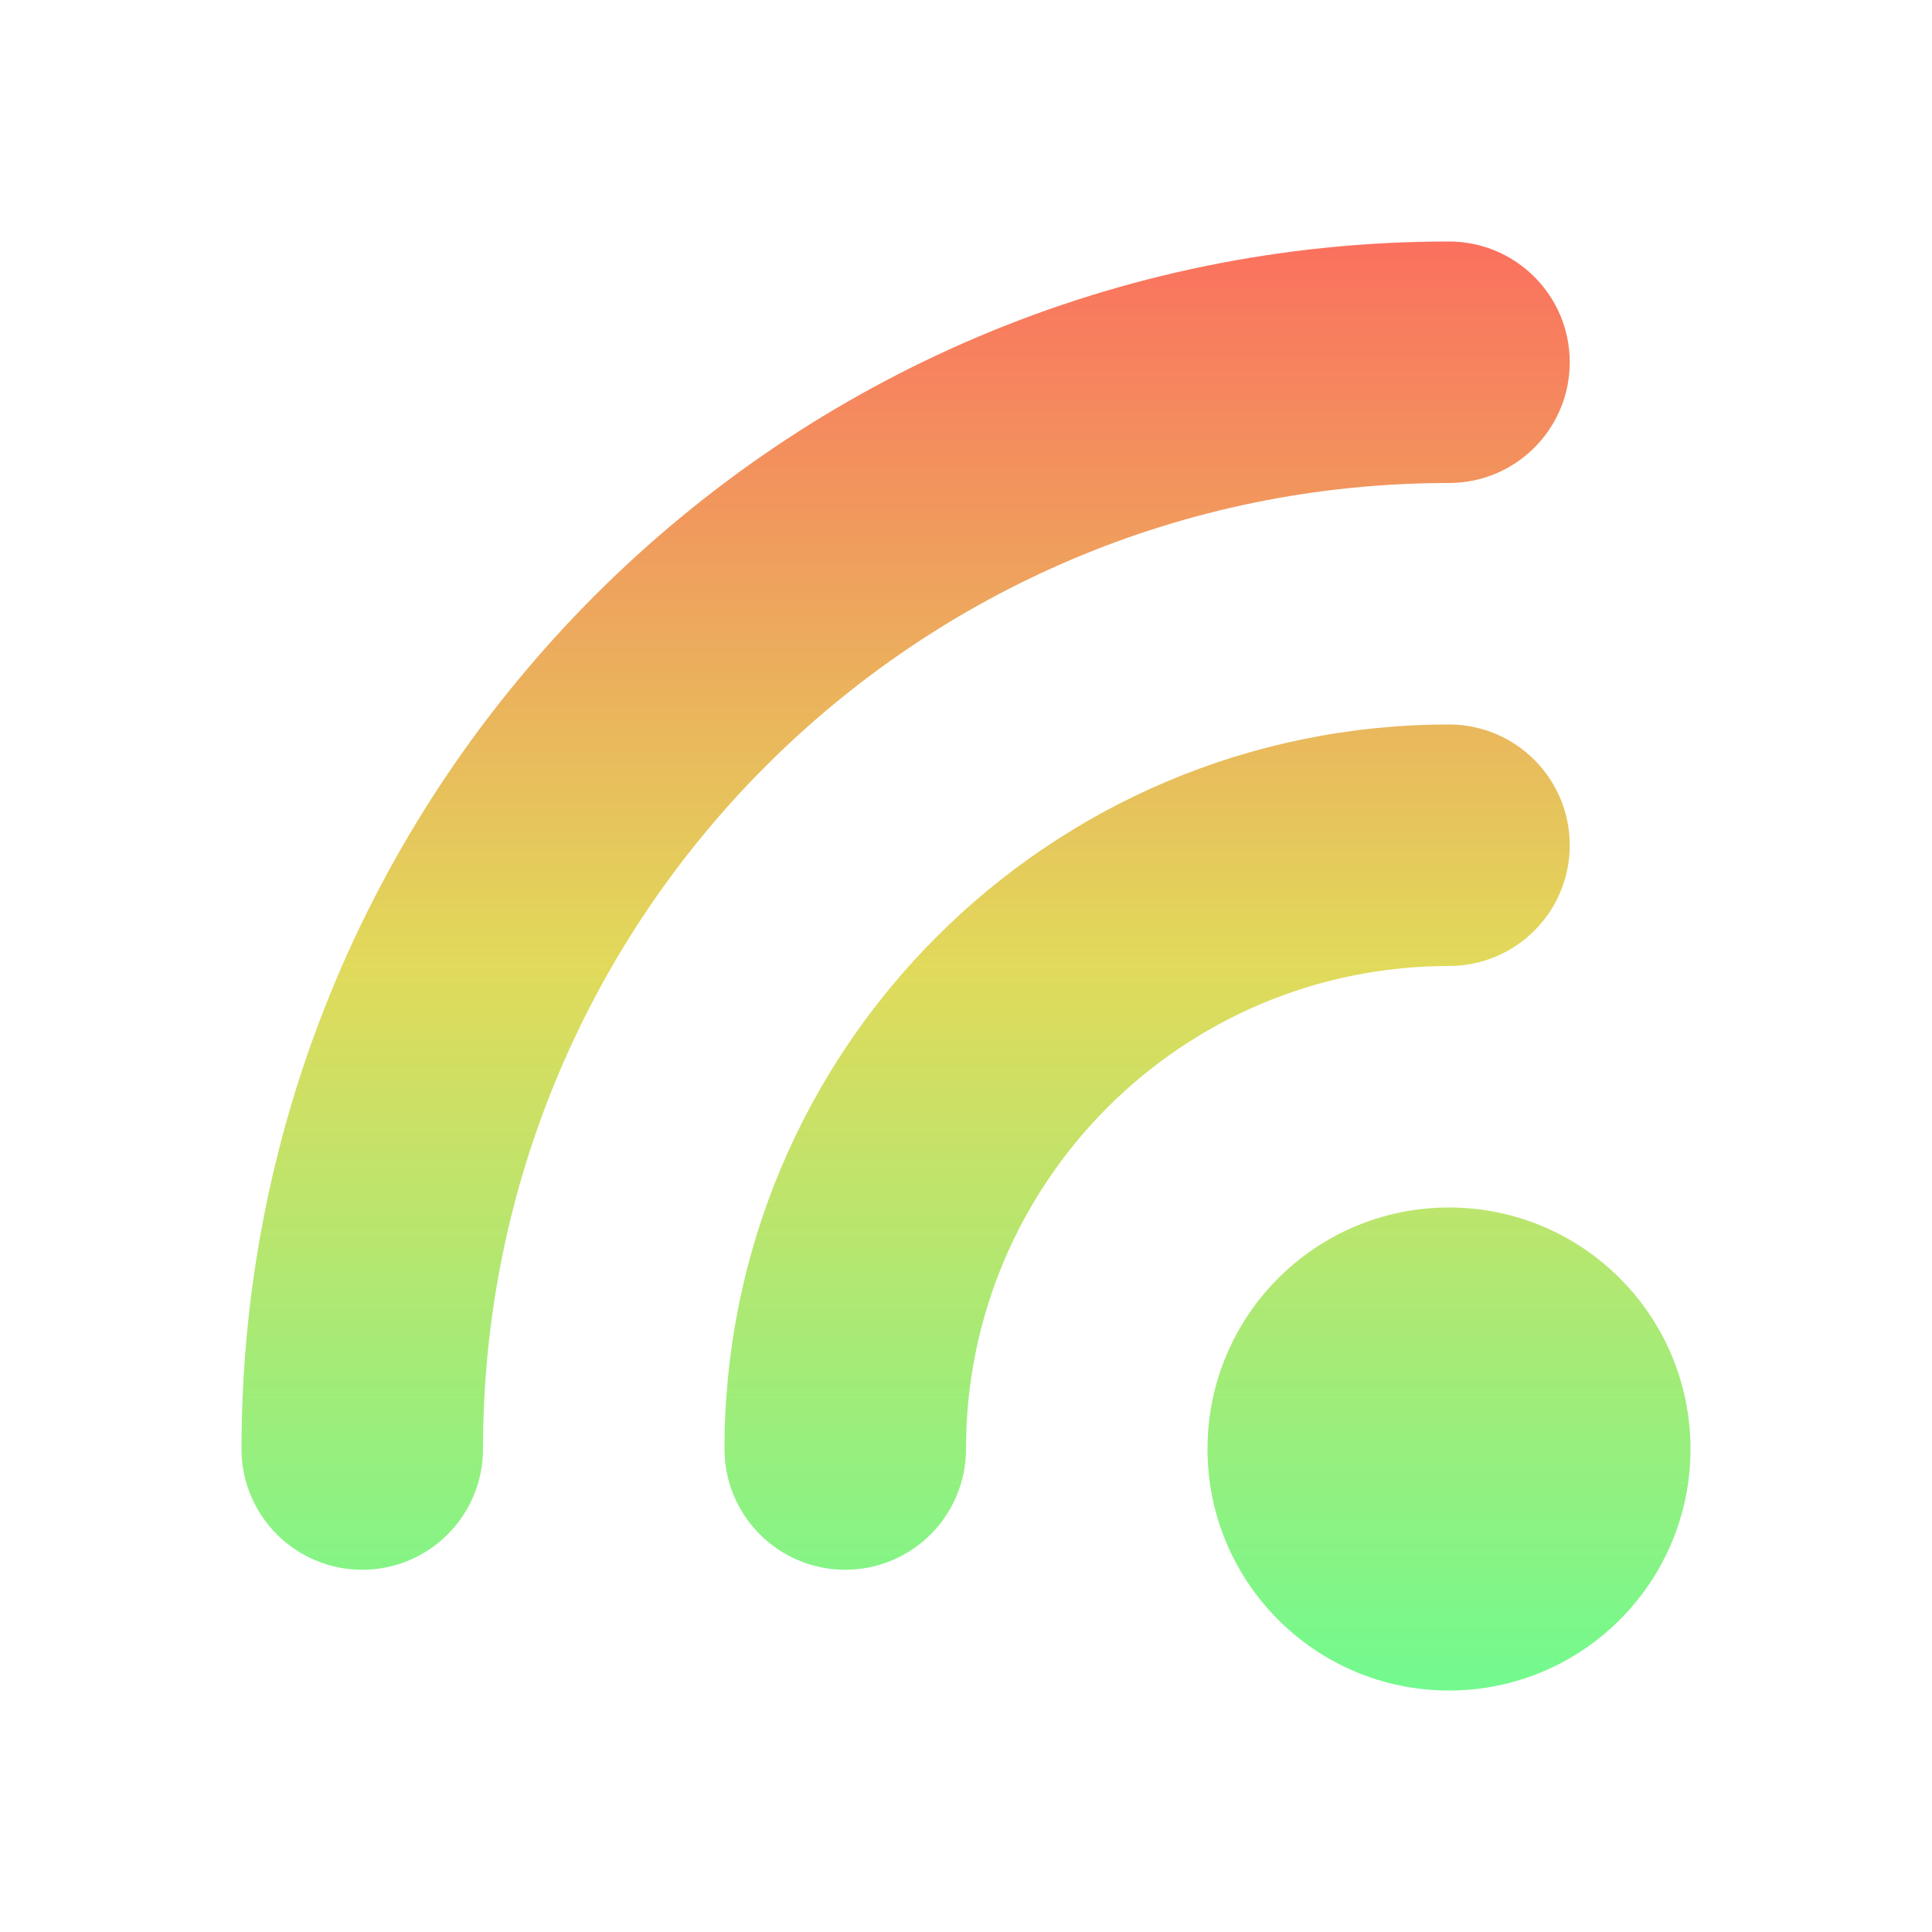
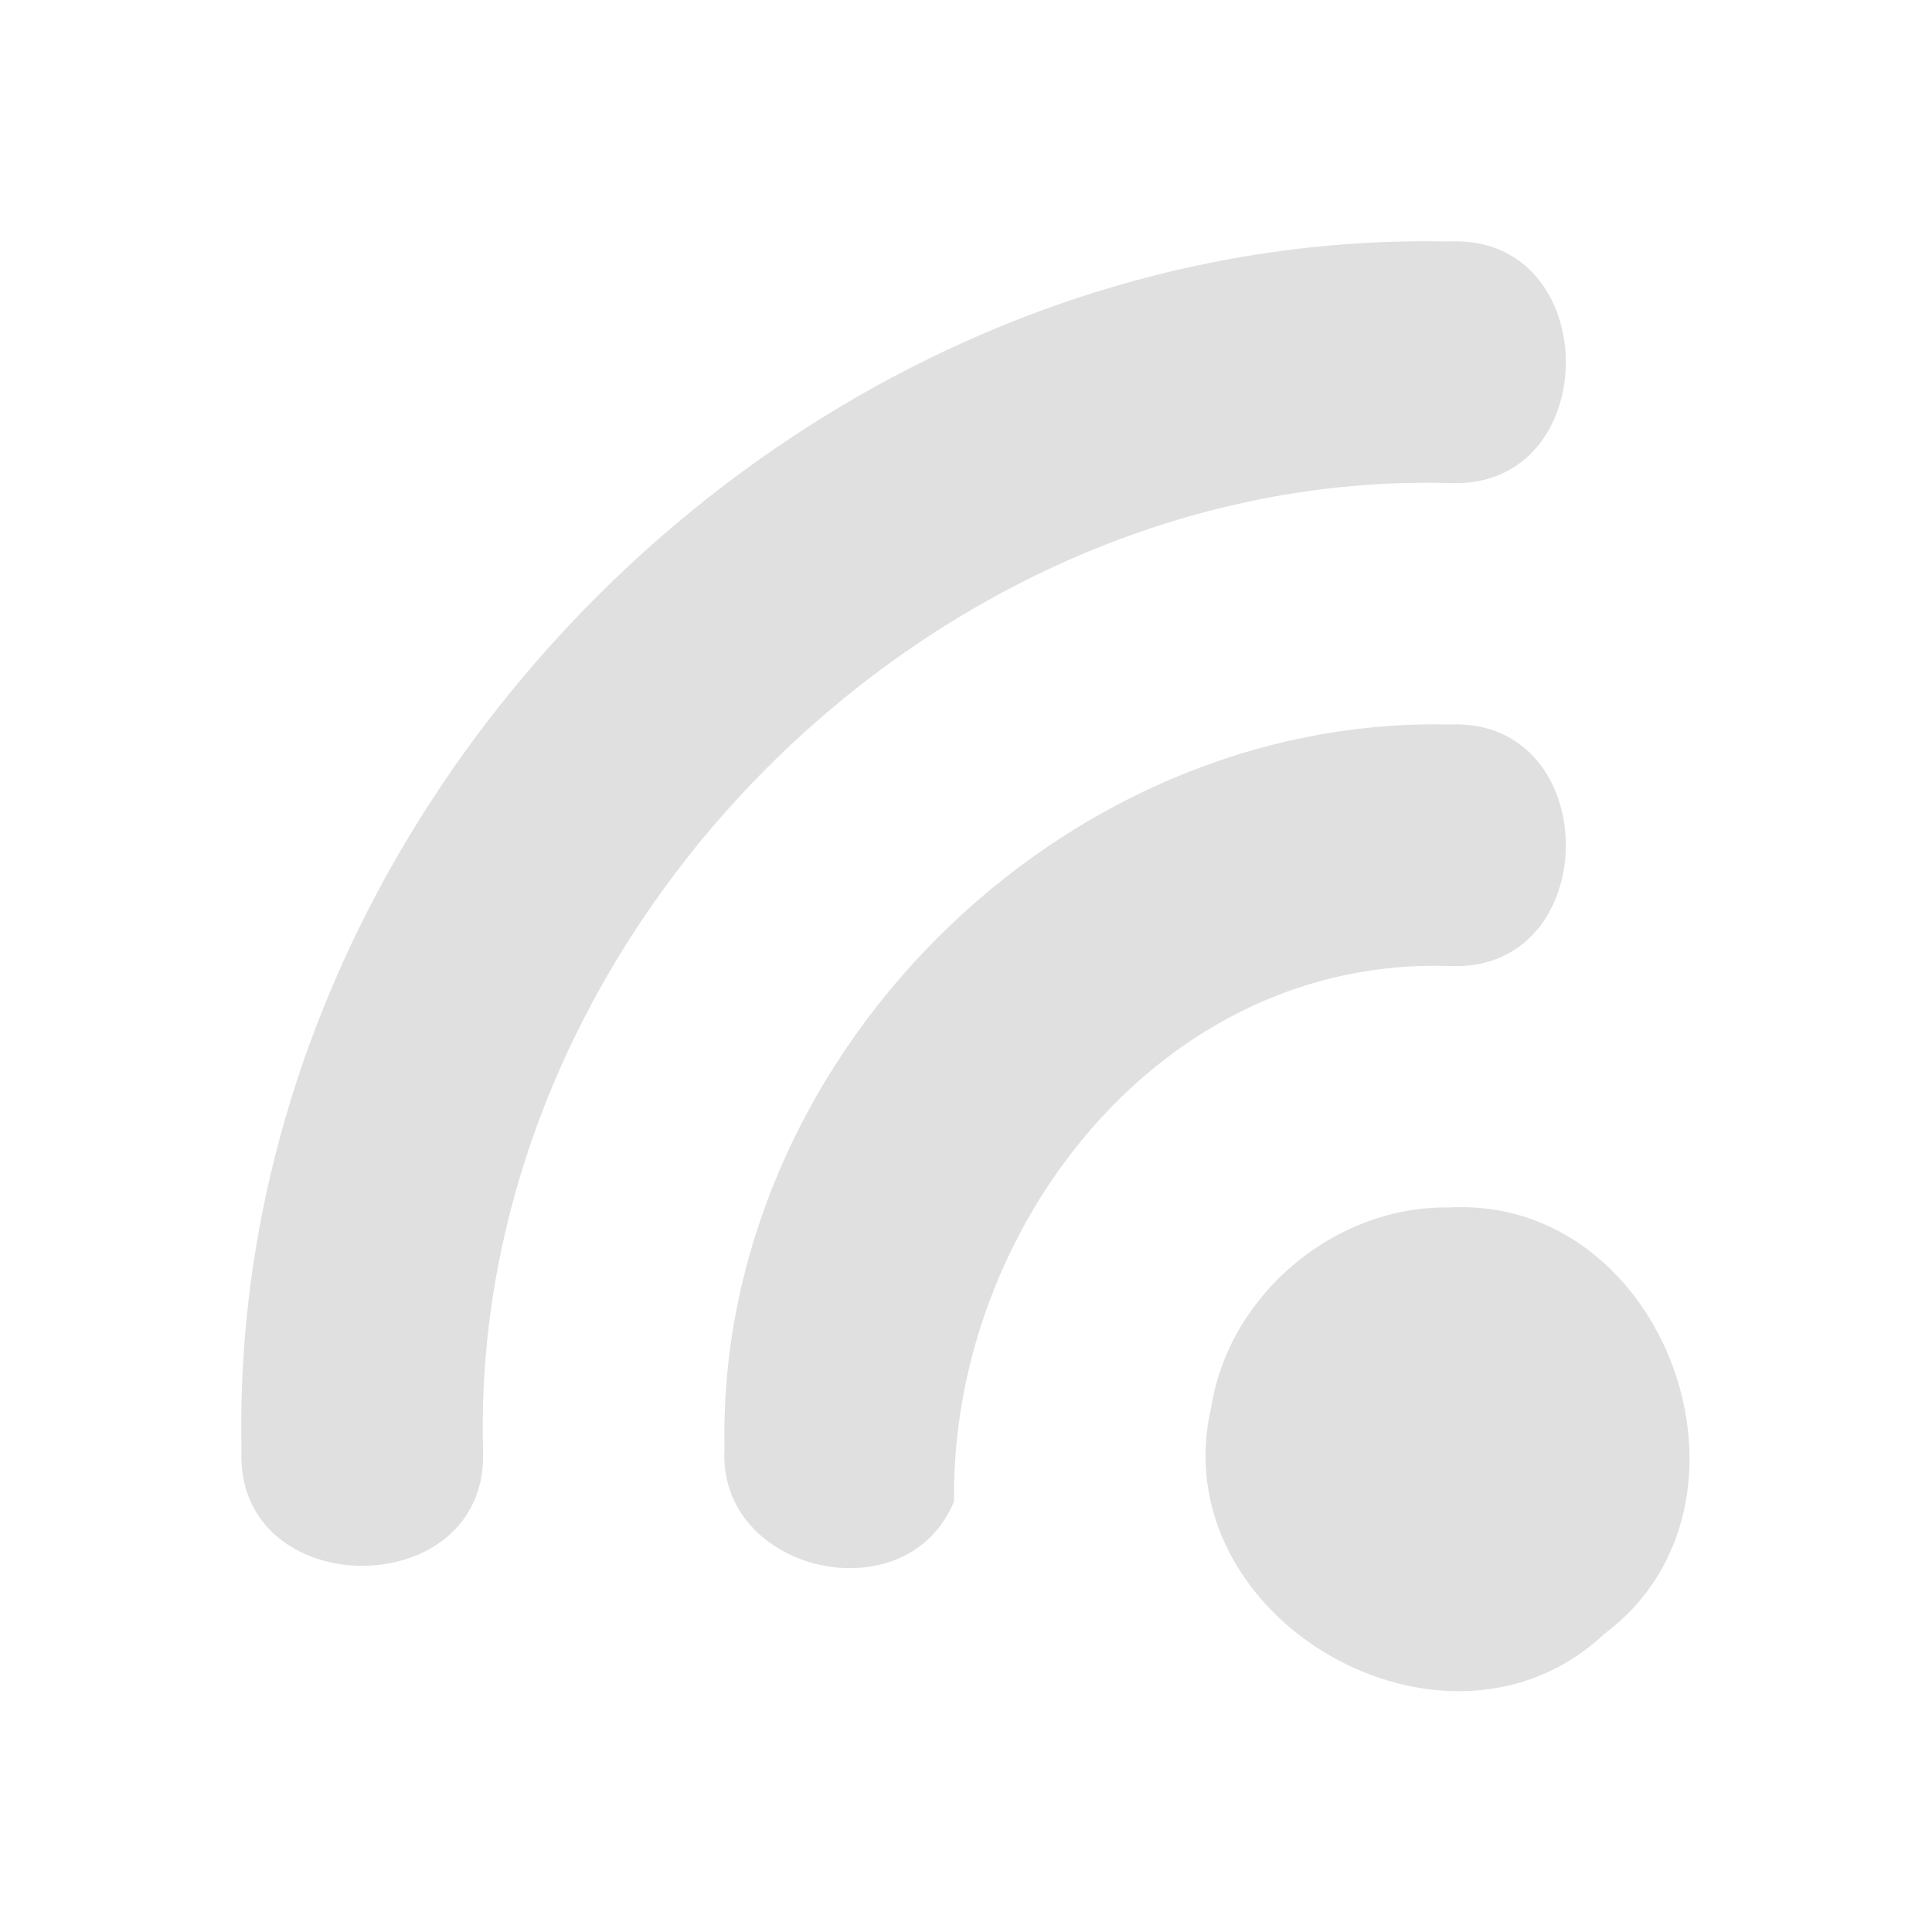
- <svg xmlns="http://www.w3.org/2000/svg" width="16" height="16">
-   <linearGradient id="a" x2="0" y1="1" y2="15" gradientUnits="userSpaceOnUse">
-     <stop offset="0" stop-color="#ff5f5f" />
-     <stop offset=".5" stop-color="#e1da5b" />
-     <stop offset="1" stop-color="#5fff97" />
-   </linearGradient>
-   <path fill="url(#a)" d="m12 2a-1 1 0 0 1 0 2a 8 8 0 0 0-8 8a-1 1 0 0 1-2 0a10 10 0 0 1 10-10zm0 4A-1 1 0 0 1 12 8a 4 4 0 0 0-4 4A-1 1 0 0 1 6 12a6 6 0 0 1 6-6zm0 4A-2 2 0 0 1 12 14A-2 2 0 0 1 12 10z" />
+ <svg xmlns="http://www.w3.org/2000/svg" version="1.1" viewBox="0 0 16 16">
+   <path d="m12 2c1.29-0.063 1.29 2.063 0 2-4.275-0.11-8.11 3.725-8 8 0.063 1.29-2.063 1.29-2 0-0.115-5.372 4.626-10.115 10-10zm0 4c1.29-0.063 1.29 2.063 0 2-2.391-0.078-4.128 2.18-4.099 4.434-0.39 0.95-1.961 0.591-1.901-0.434-0.07-3.222 2.777-6.07 6-6zm0 4c1.796-0.101 2.726 2.455 1.286 3.532-1.311 1.231-3.666-0.129-3.255-1.879 0.147-0.933 1.025-1.67 1.97-1.653z" fill="#e0e0e0" />
</svg>
